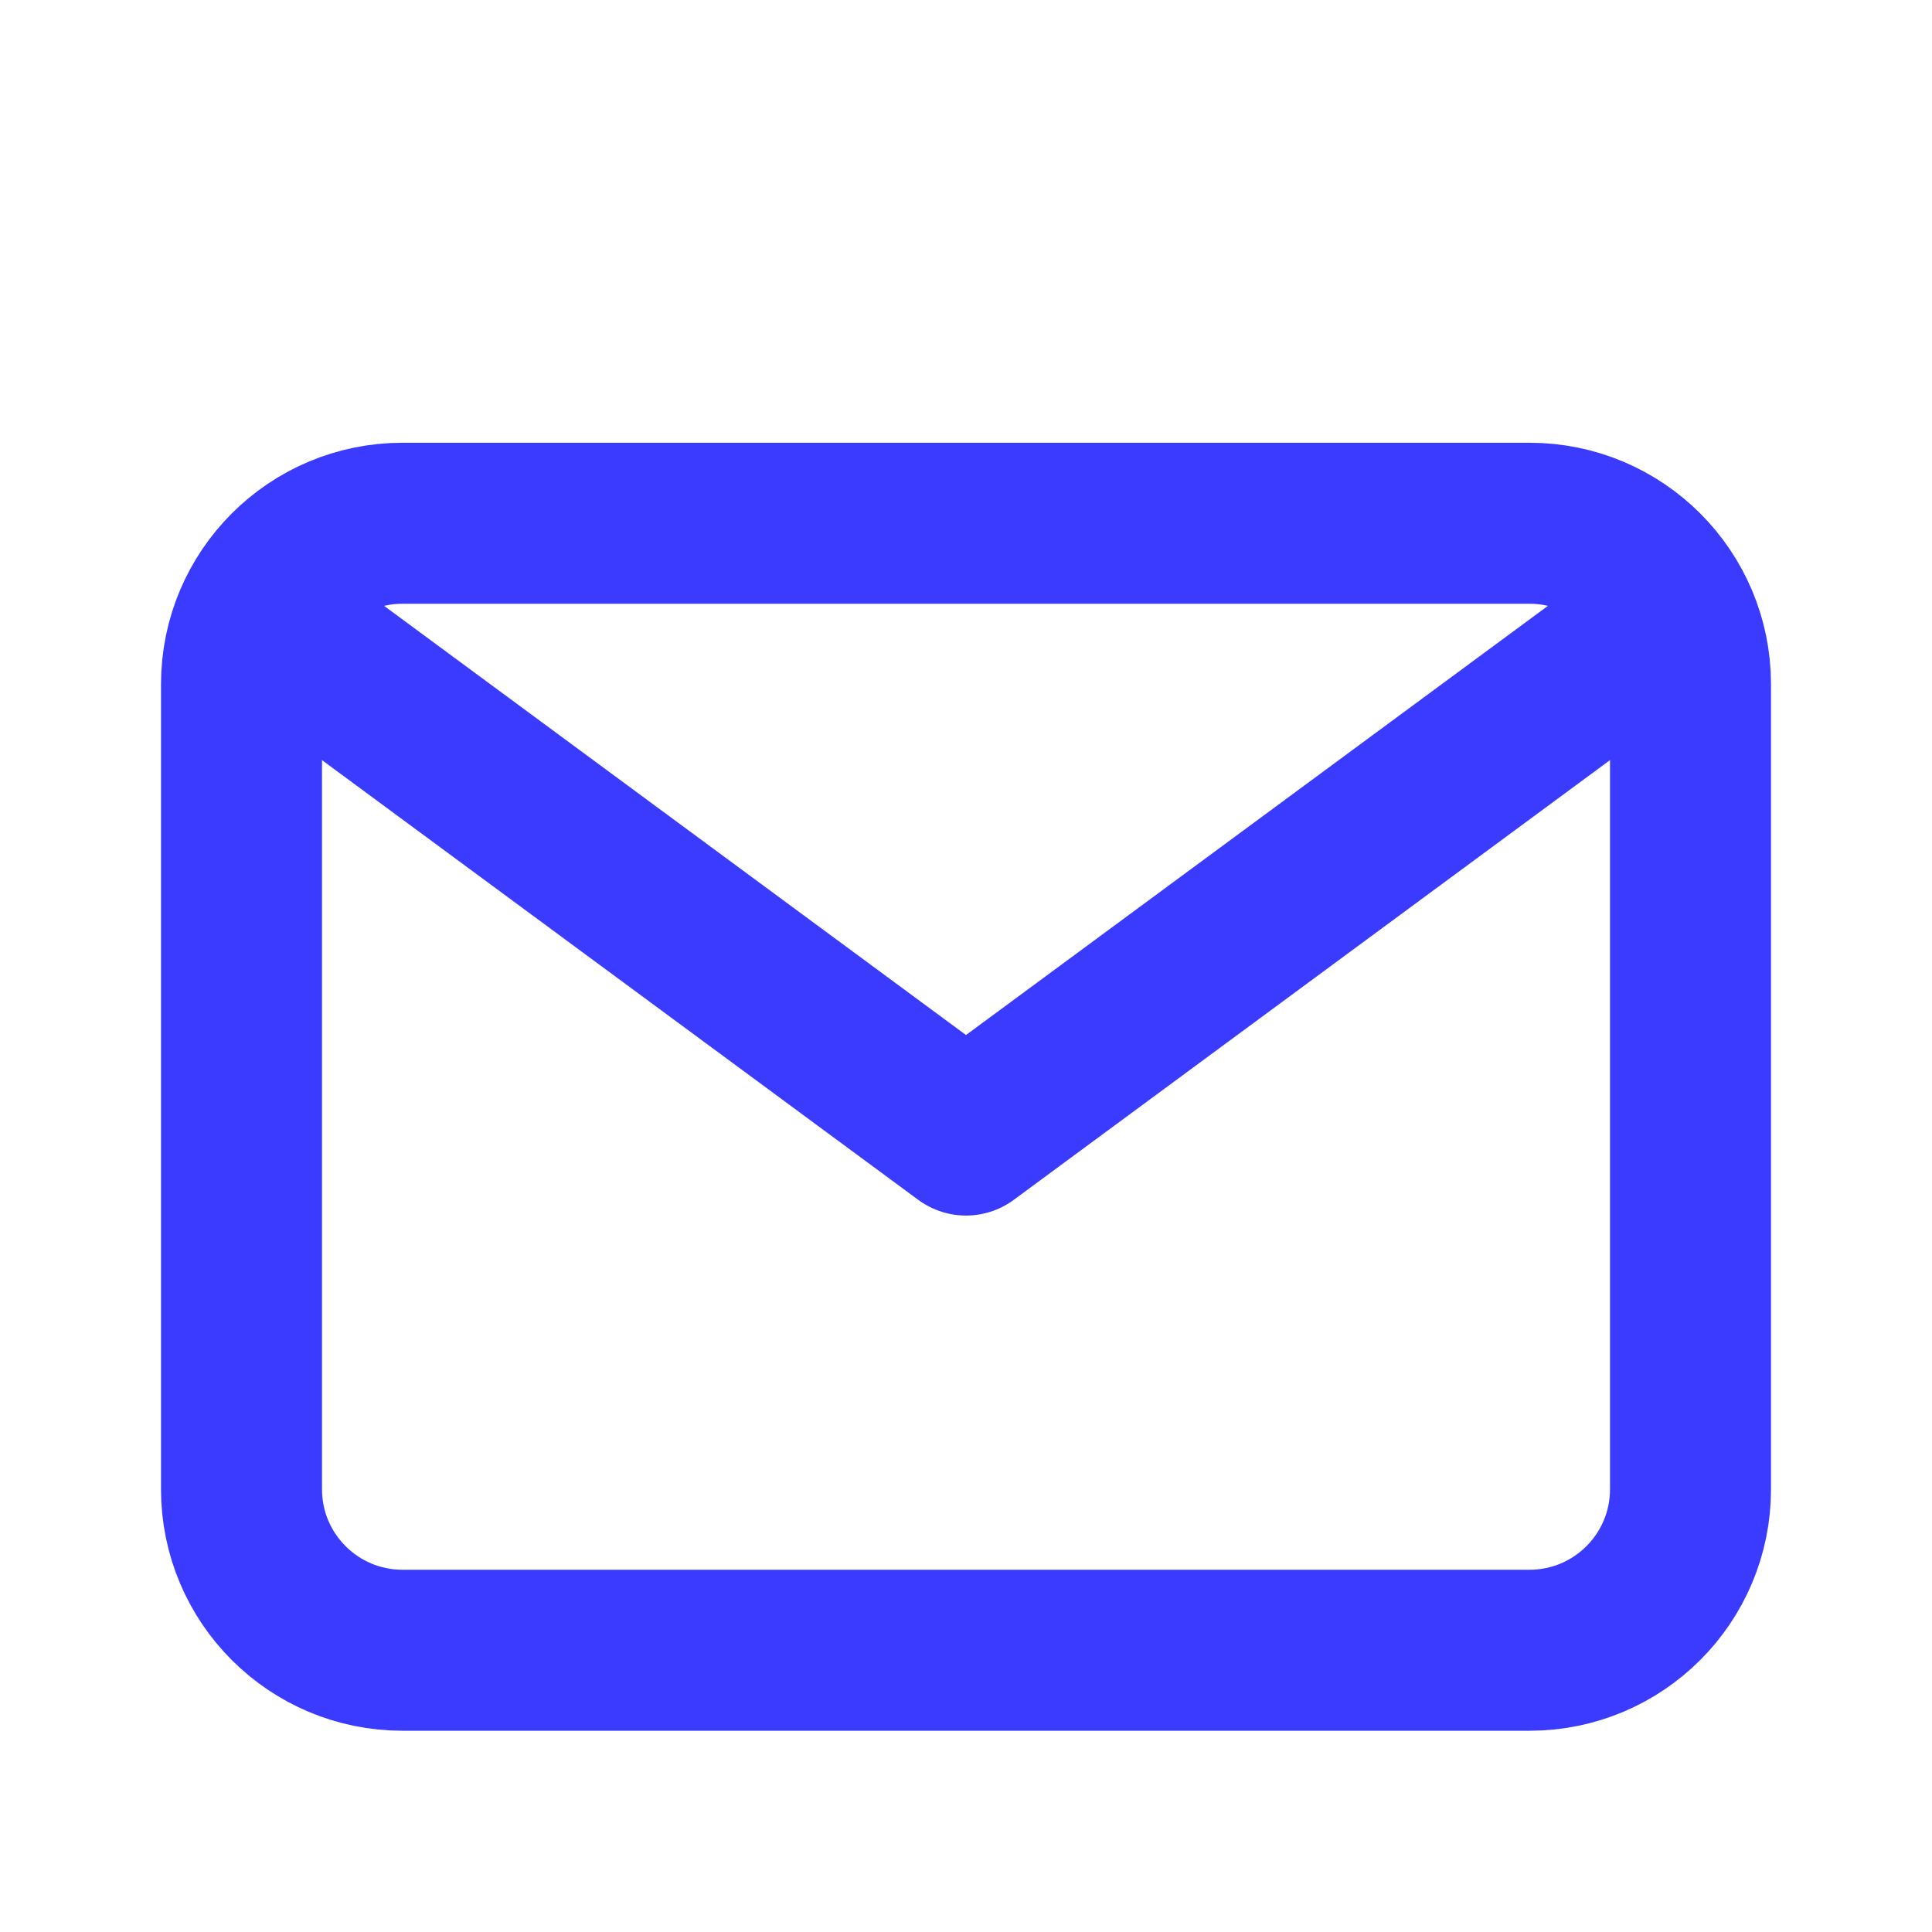
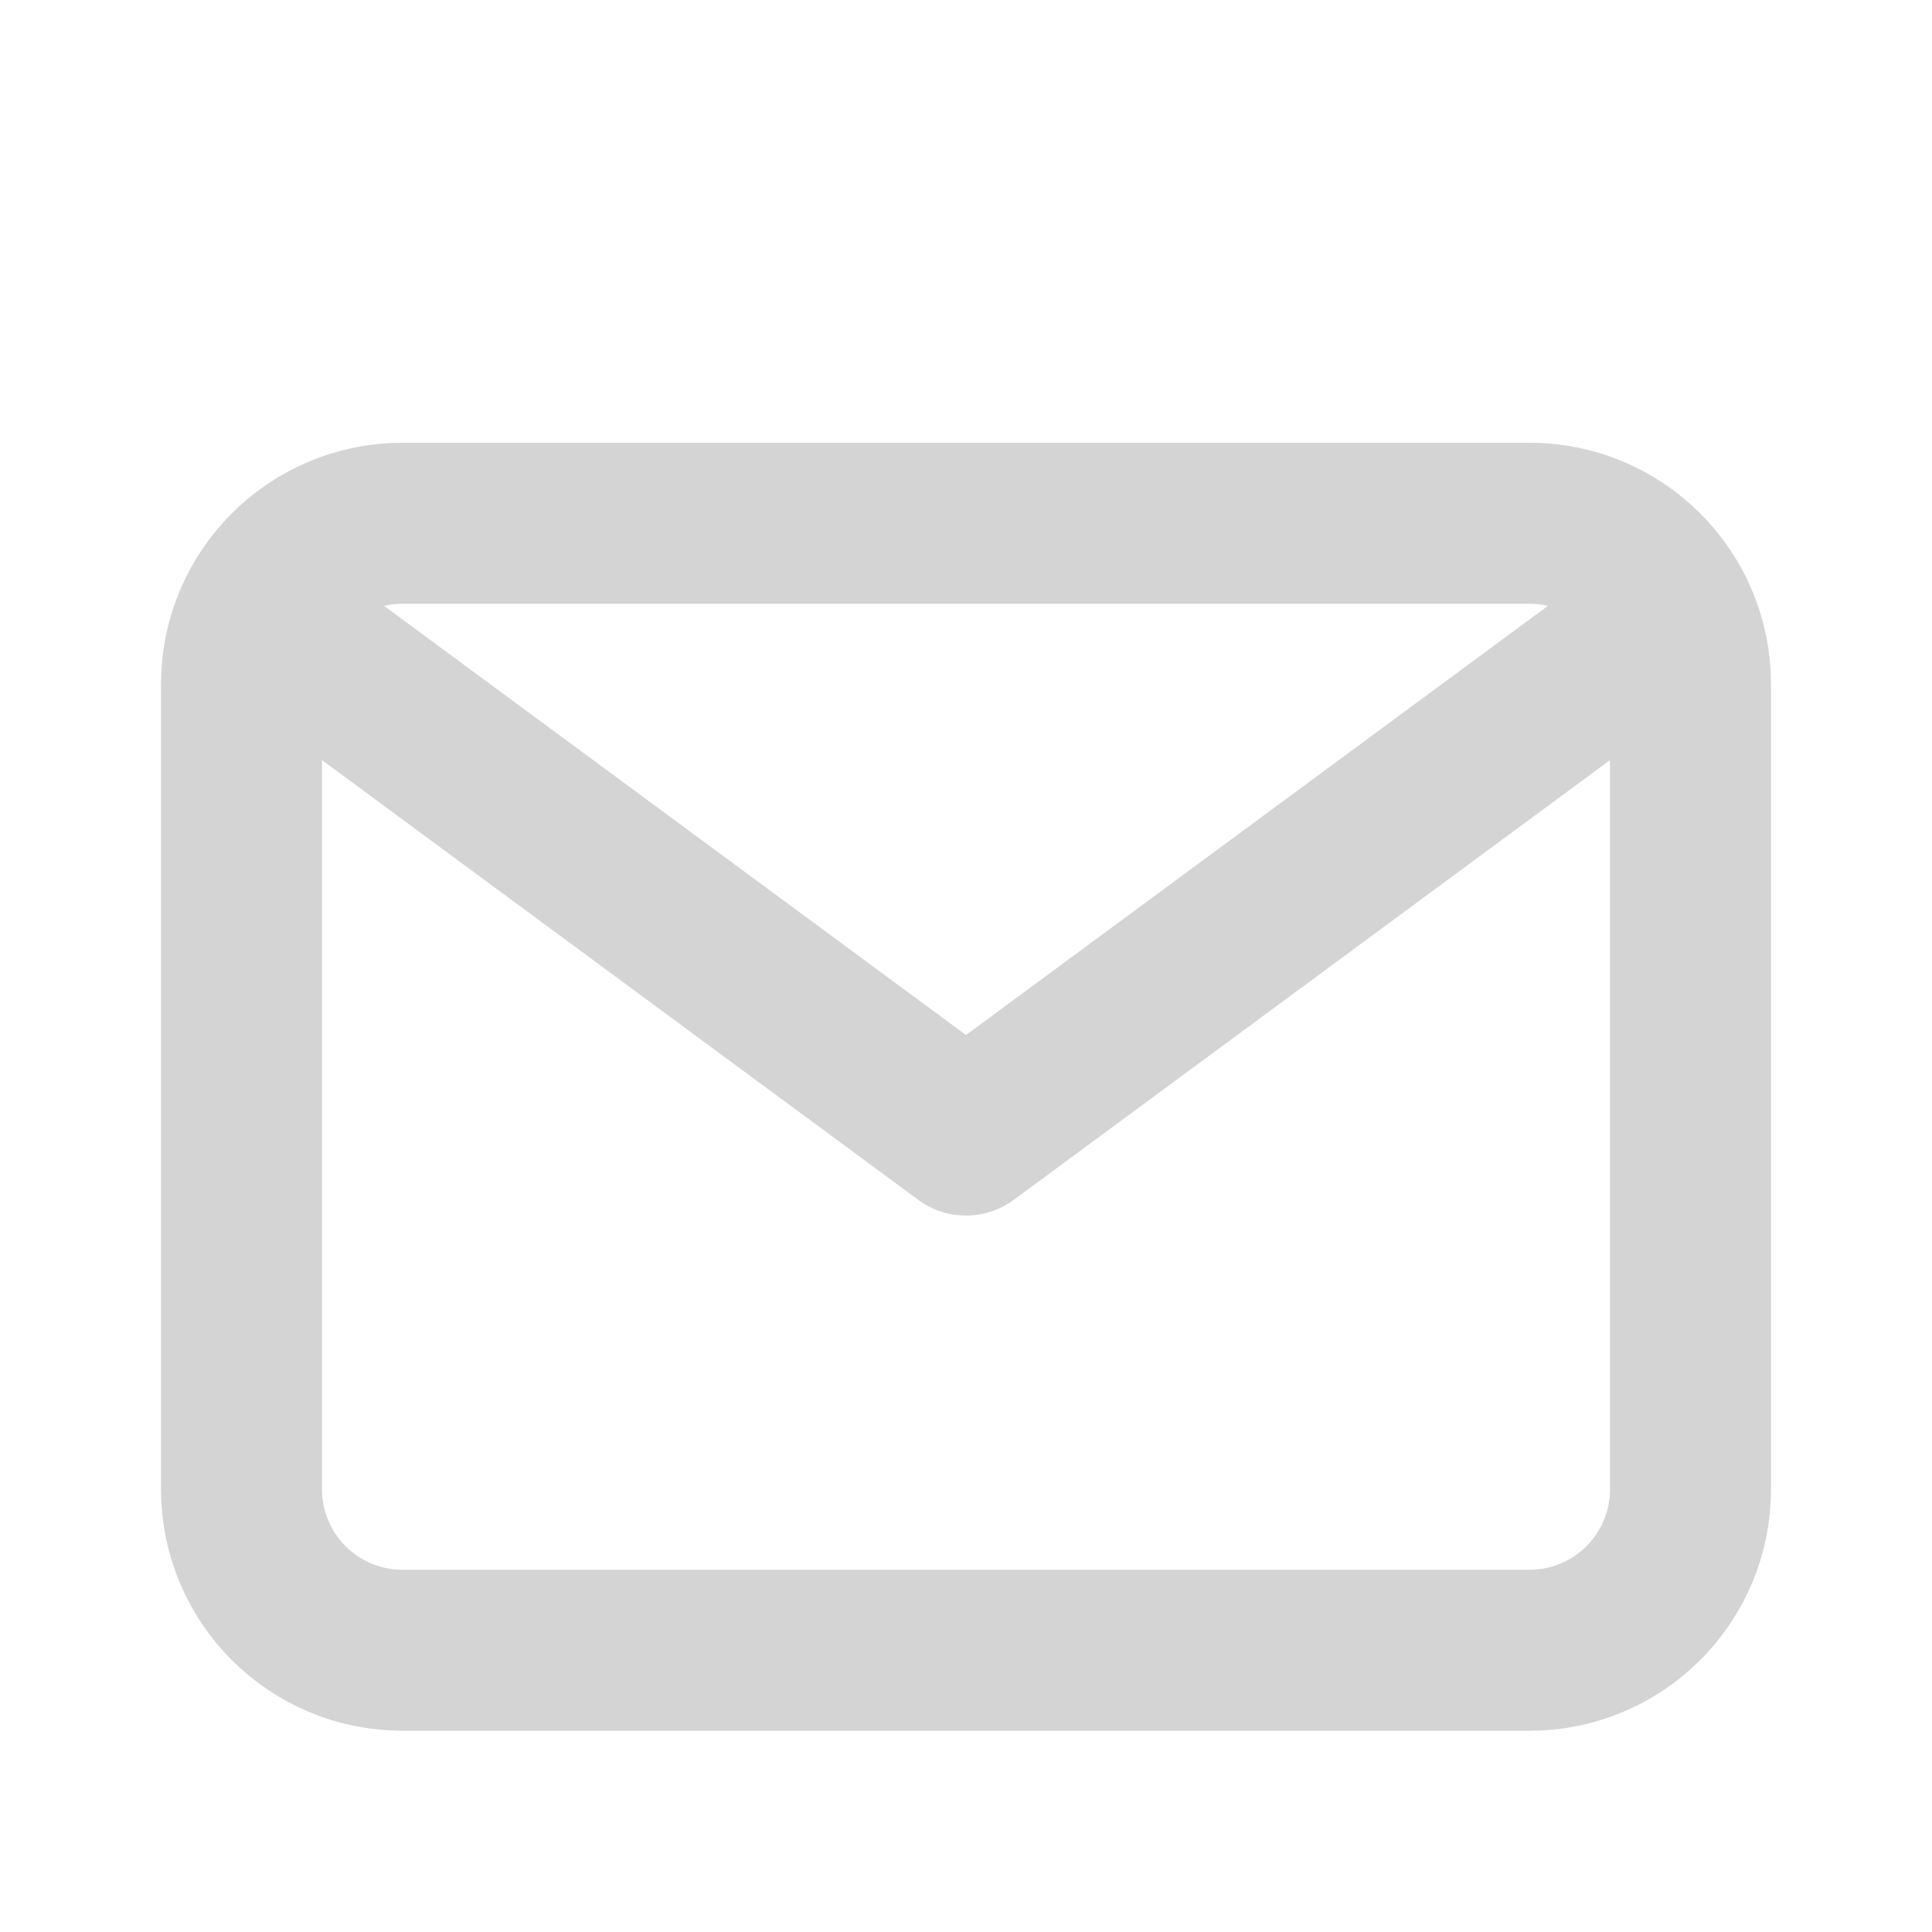
- <svg xmlns="http://www.w3.org/2000/svg" width="30px" height="30px" viewBox="0 0 24 24">
-   <g id="Complete">
-     <g id="mail">
-       <g>
-         <polyline fill="none" points="4 8.2 12 14.1 20 8.2" stroke="#3b3bff" stroke-linecap="round" stroke-linejoin="round" stroke-width="2" />
-         <rect fill="none" height="14" rx="2" ry="2" stroke="#3b3bff" stroke-linecap="round" stroke-linejoin="round" stroke-width="2" width="18" x="3" y="6.5" />
-       </g>
-     </g>
-   </g>
+ <svg xmlns="http://www.w3.org/2000/svg" width="30" height="30" viewBox="0 0 30 30" fill="none">
+   <path d="M5 10.25L15 17.625L25 10.25" stroke="#D4D4D4" stroke-width="2.5" stroke-linecap="round" stroke-linejoin="round" />
+   <path d="M23.75 8.125H6.25C4.869 8.125 3.75 9.244 3.75 10.625V23.125C3.75 24.506 4.869 25.625 6.25 25.625H23.75C25.131 25.625 26.25 24.506 26.25 23.125V10.625C26.25 9.244 25.131 8.125 23.75 8.125Z" stroke="#D4D4D4" stroke-width="2.5" stroke-linecap="round" stroke-linejoin="round" />
</svg>
